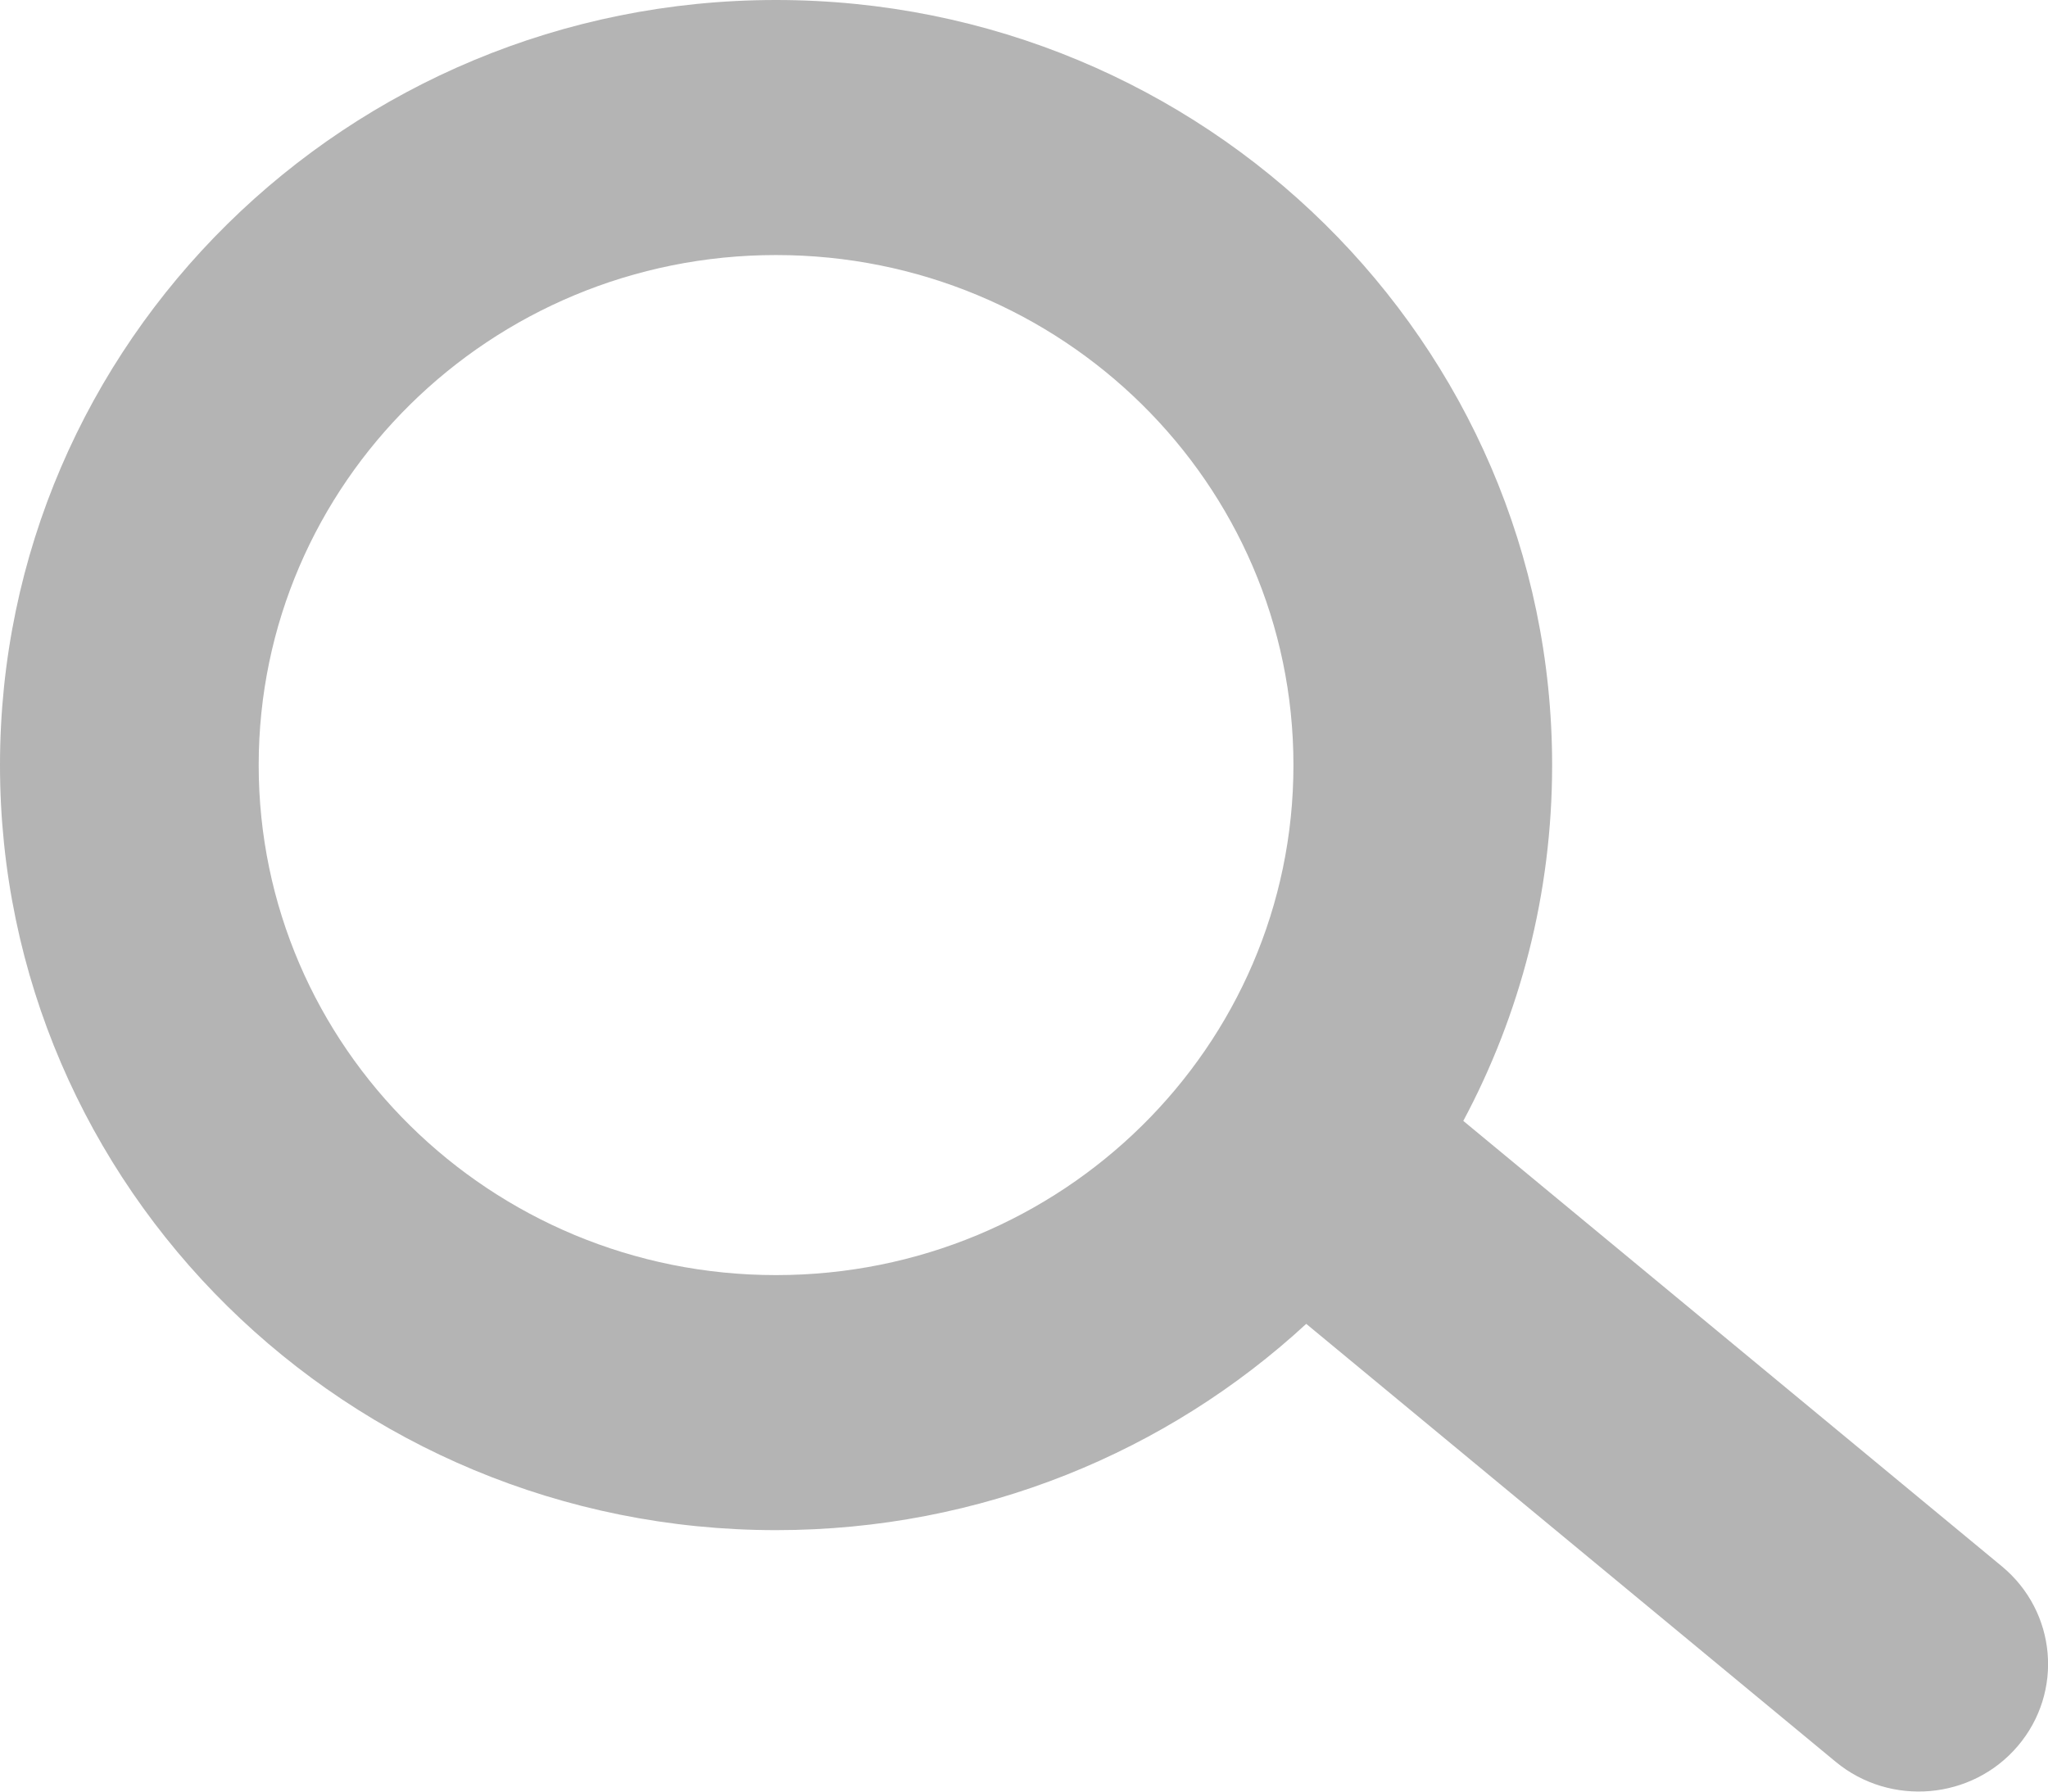
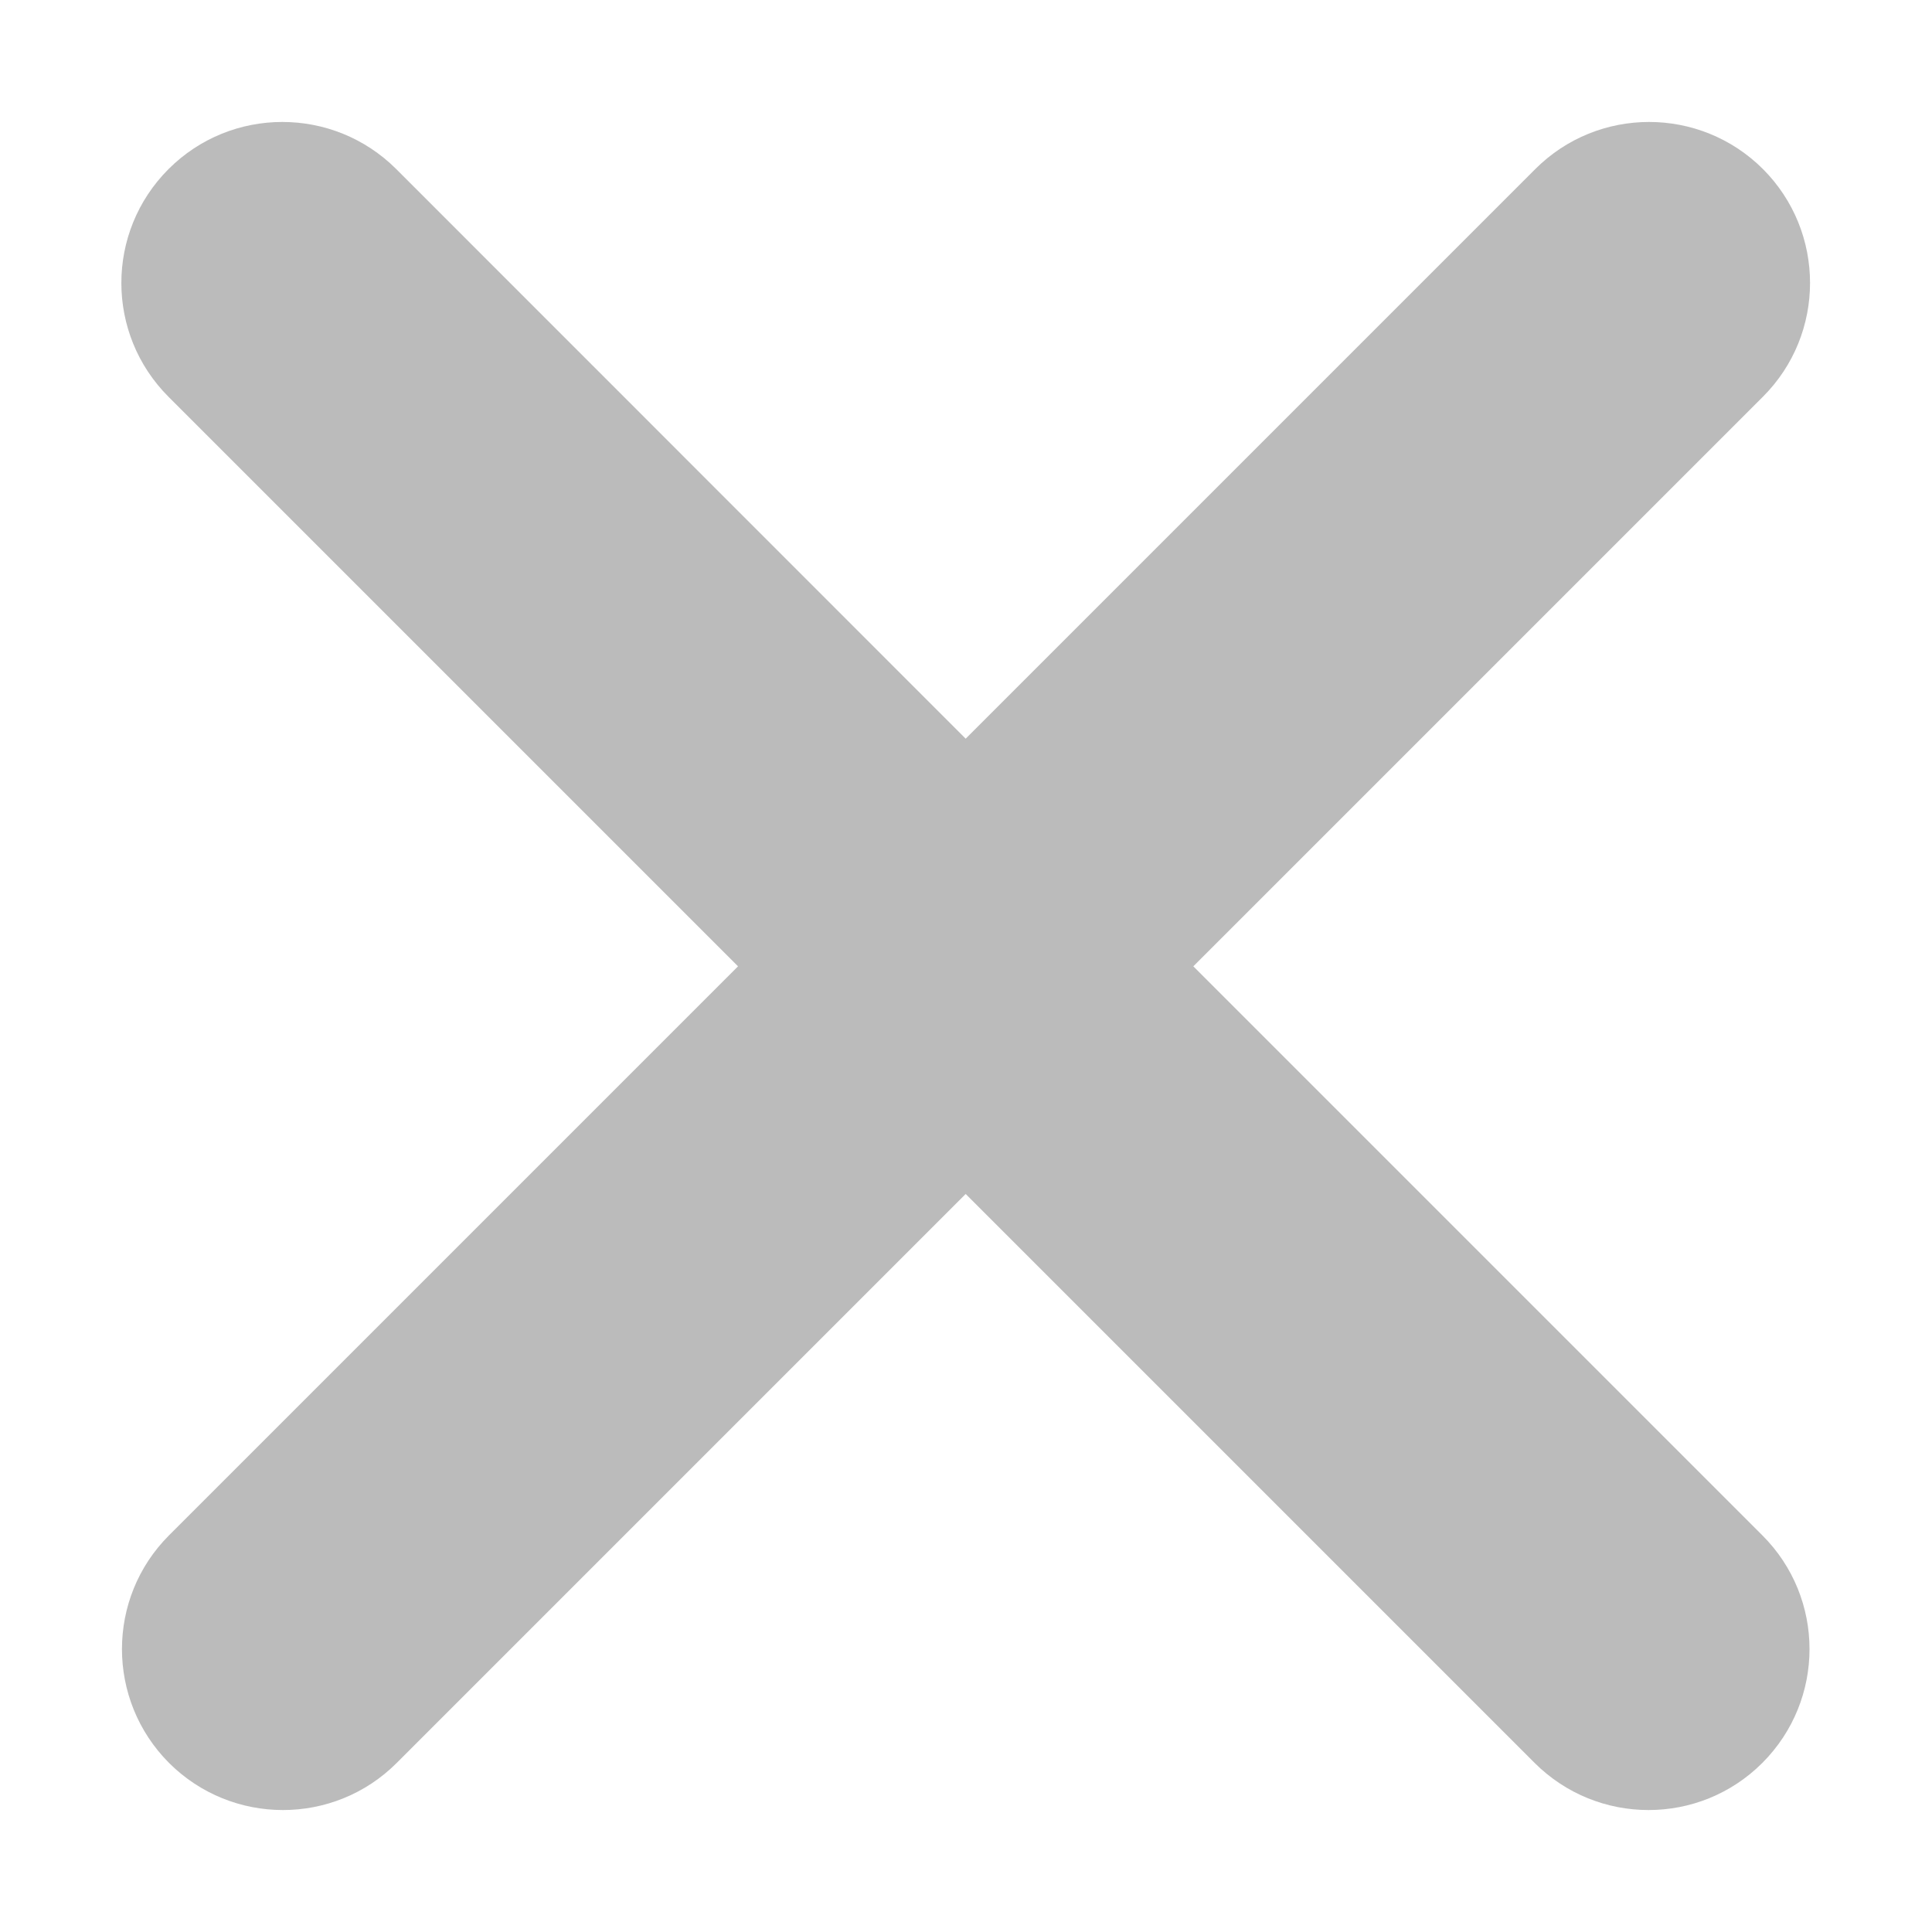
- <svg xmlns="http://www.w3.org/2000/svg" width="16" height="14" viewBox="0 0 16 14" fill="none">
-   <path fill-rule="evenodd" clip-rule="evenodd" d="M10.105 5.979C10.105 8.18 8.296 9.964 6.063 9.964C3.831 9.964 2.021 8.18 2.021 5.979C2.021 3.777 3.831 1.993 6.063 1.993C8.296 1.993 10.105 3.777 10.105 5.979ZM10.205 10.345C9.121 11.345 7.665 11.957 6.063 11.957C2.715 11.957 0 9.281 0 5.979C0 2.677 2.715 0 6.063 0C9.412 0 12.126 2.677 12.126 5.979C12.126 6.982 11.876 7.928 11.432 8.759L15.64 12.24C16.067 12.594 16.123 13.222 15.764 13.644C15.406 14.065 14.768 14.12 14.341 13.767L10.205 10.345Z" fill="#9B9B9B" fill-opacity="0.75" />
+ <svg xmlns="http://www.w3.org/2000/svg" width="12" height="12" viewBox="0 0 12 12" fill="none">
+   <path opacity="0.9" fill-rule="evenodd" clip-rule="evenodd" d="M10.95 1.05C10.559 0.66 9.926 0.66 9.536 1.05L5.998 4.588L2.461 1.05C2.07 0.66 1.437 0.66 1.047 1.05C0.656 1.441 0.656 2.074 1.047 2.465L4.584 6.002L1.05 9.536C0.66 9.926 0.66 10.559 1.05 10.95C1.441 11.34 2.074 11.34 2.464 10.95L5.998 7.416L9.532 10.95C9.923 11.34 10.556 11.34 10.946 10.95C11.337 10.559 11.337 9.926 10.946 9.536L7.412 6.002L10.95 2.464C11.34 2.074 11.34 1.441 10.95 1.05Z" fill="#B4B4B4" />
</svg>
